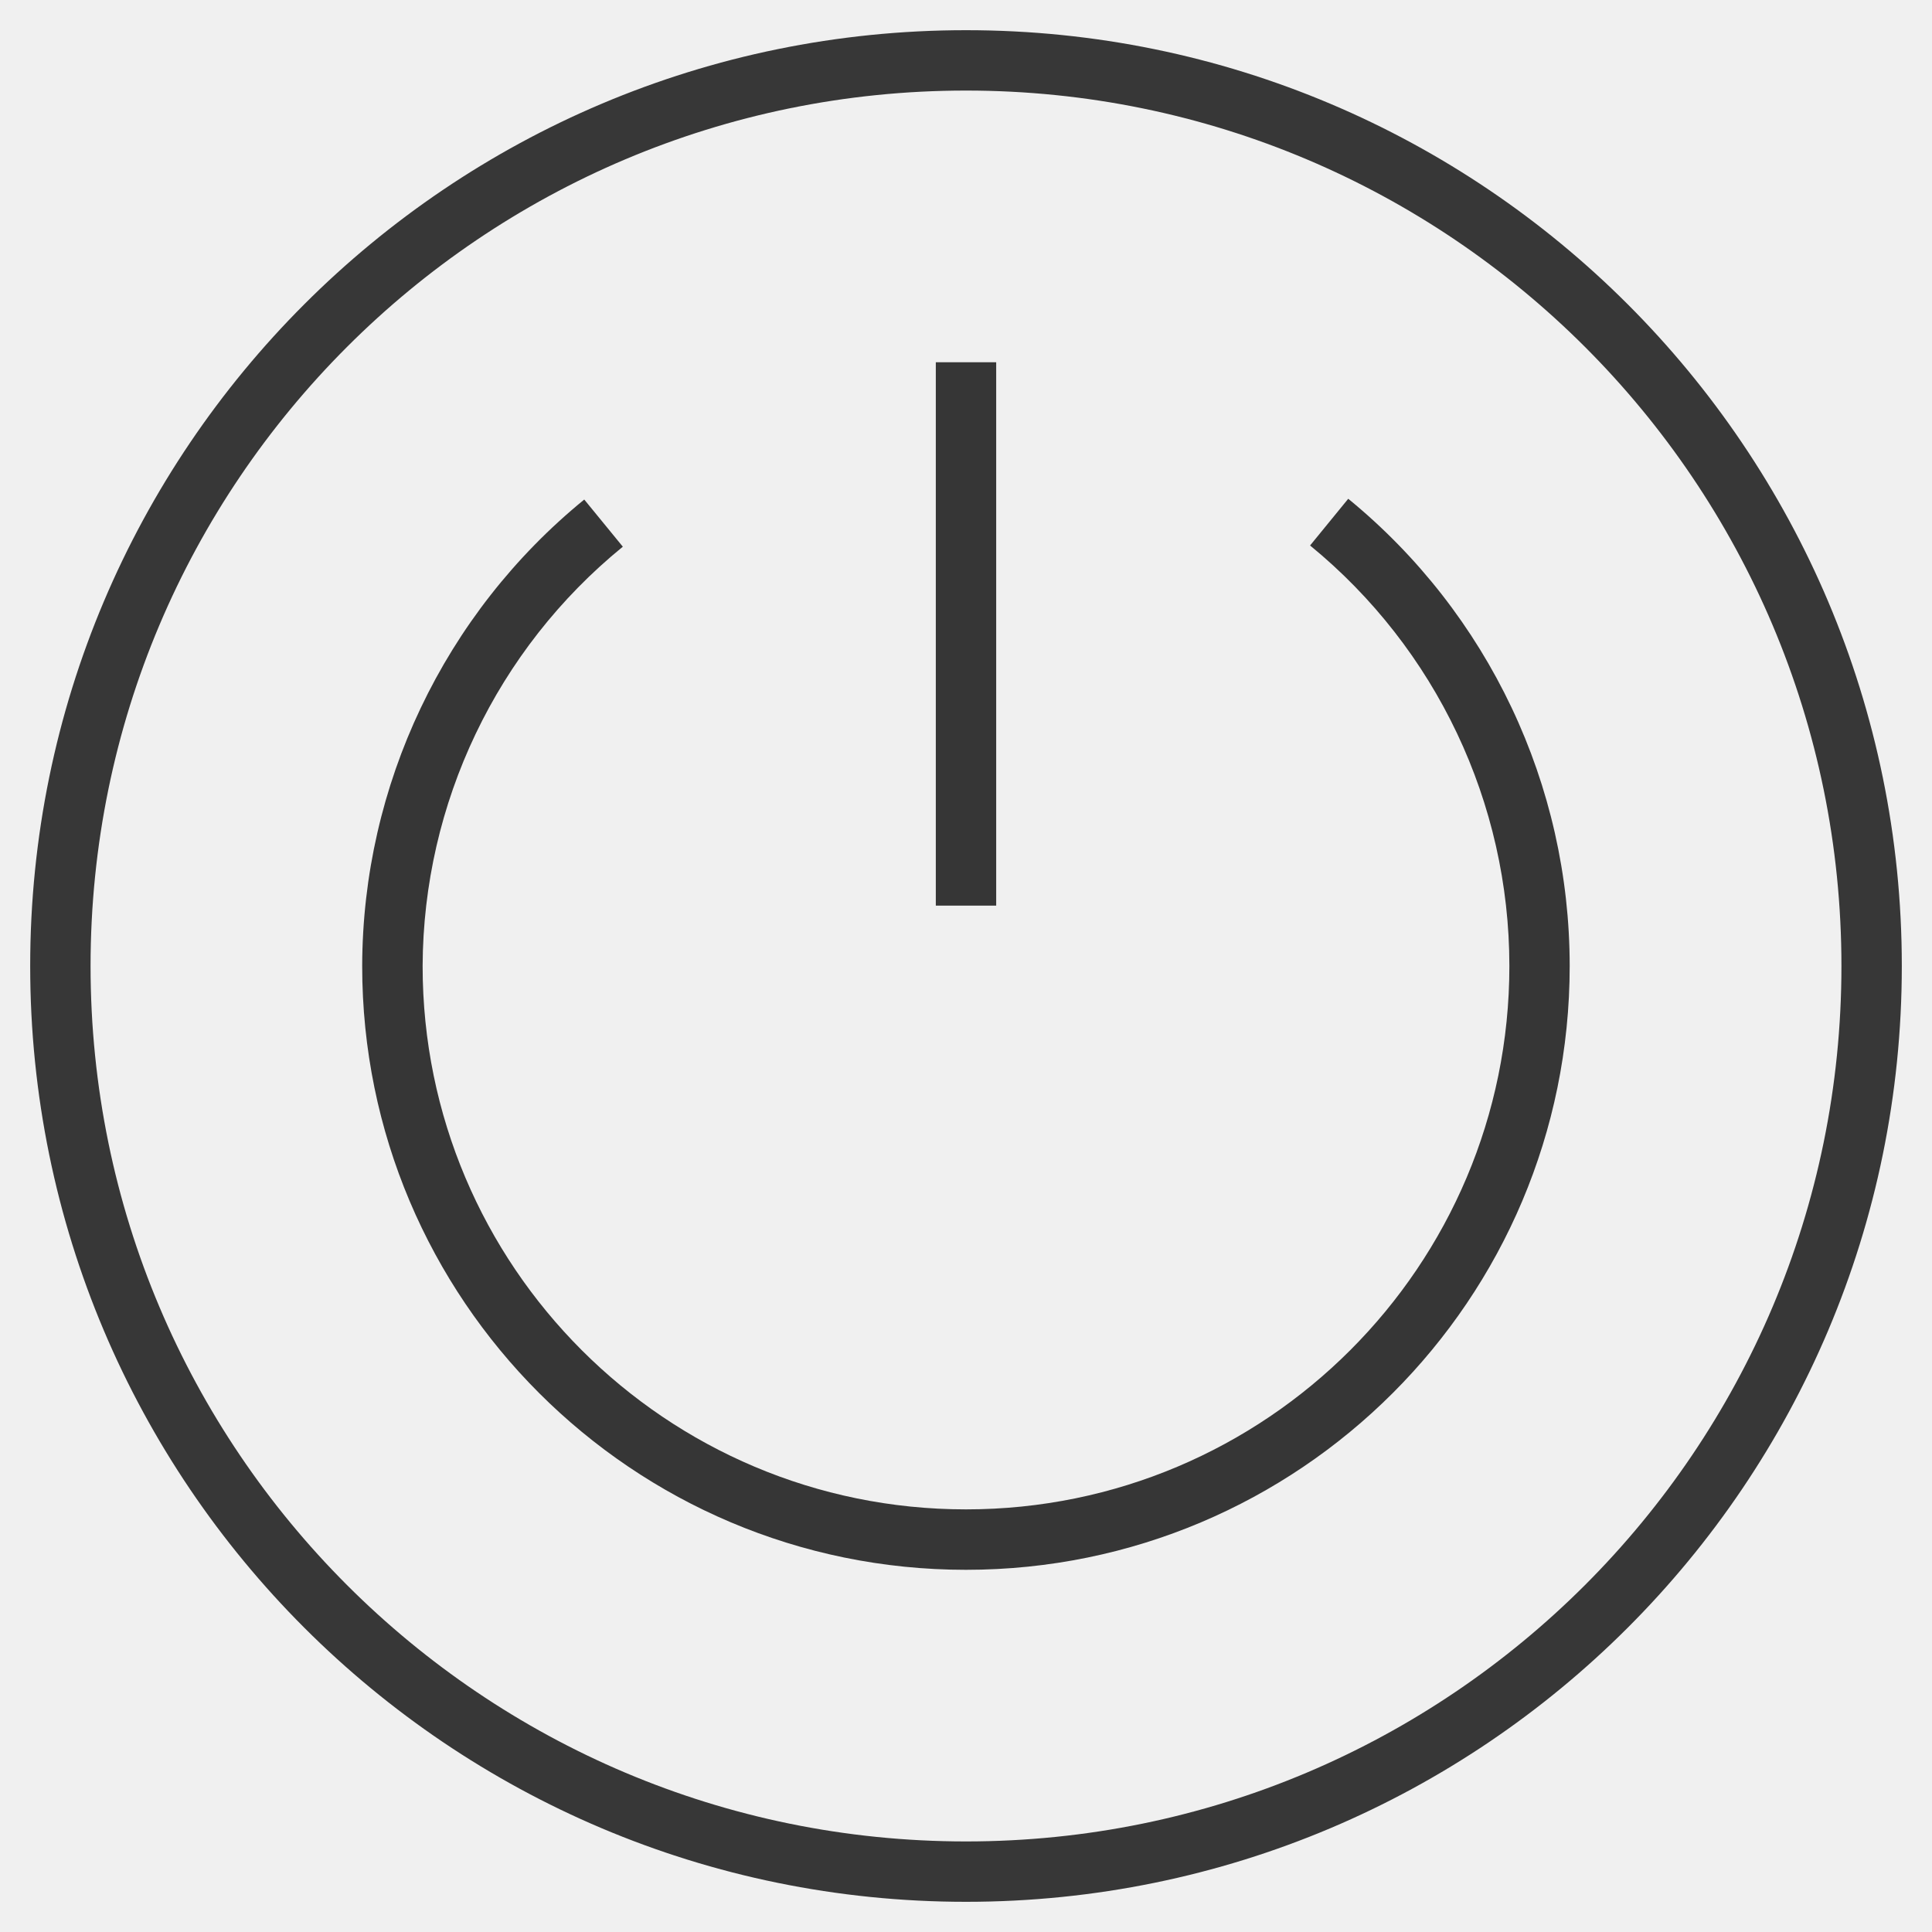
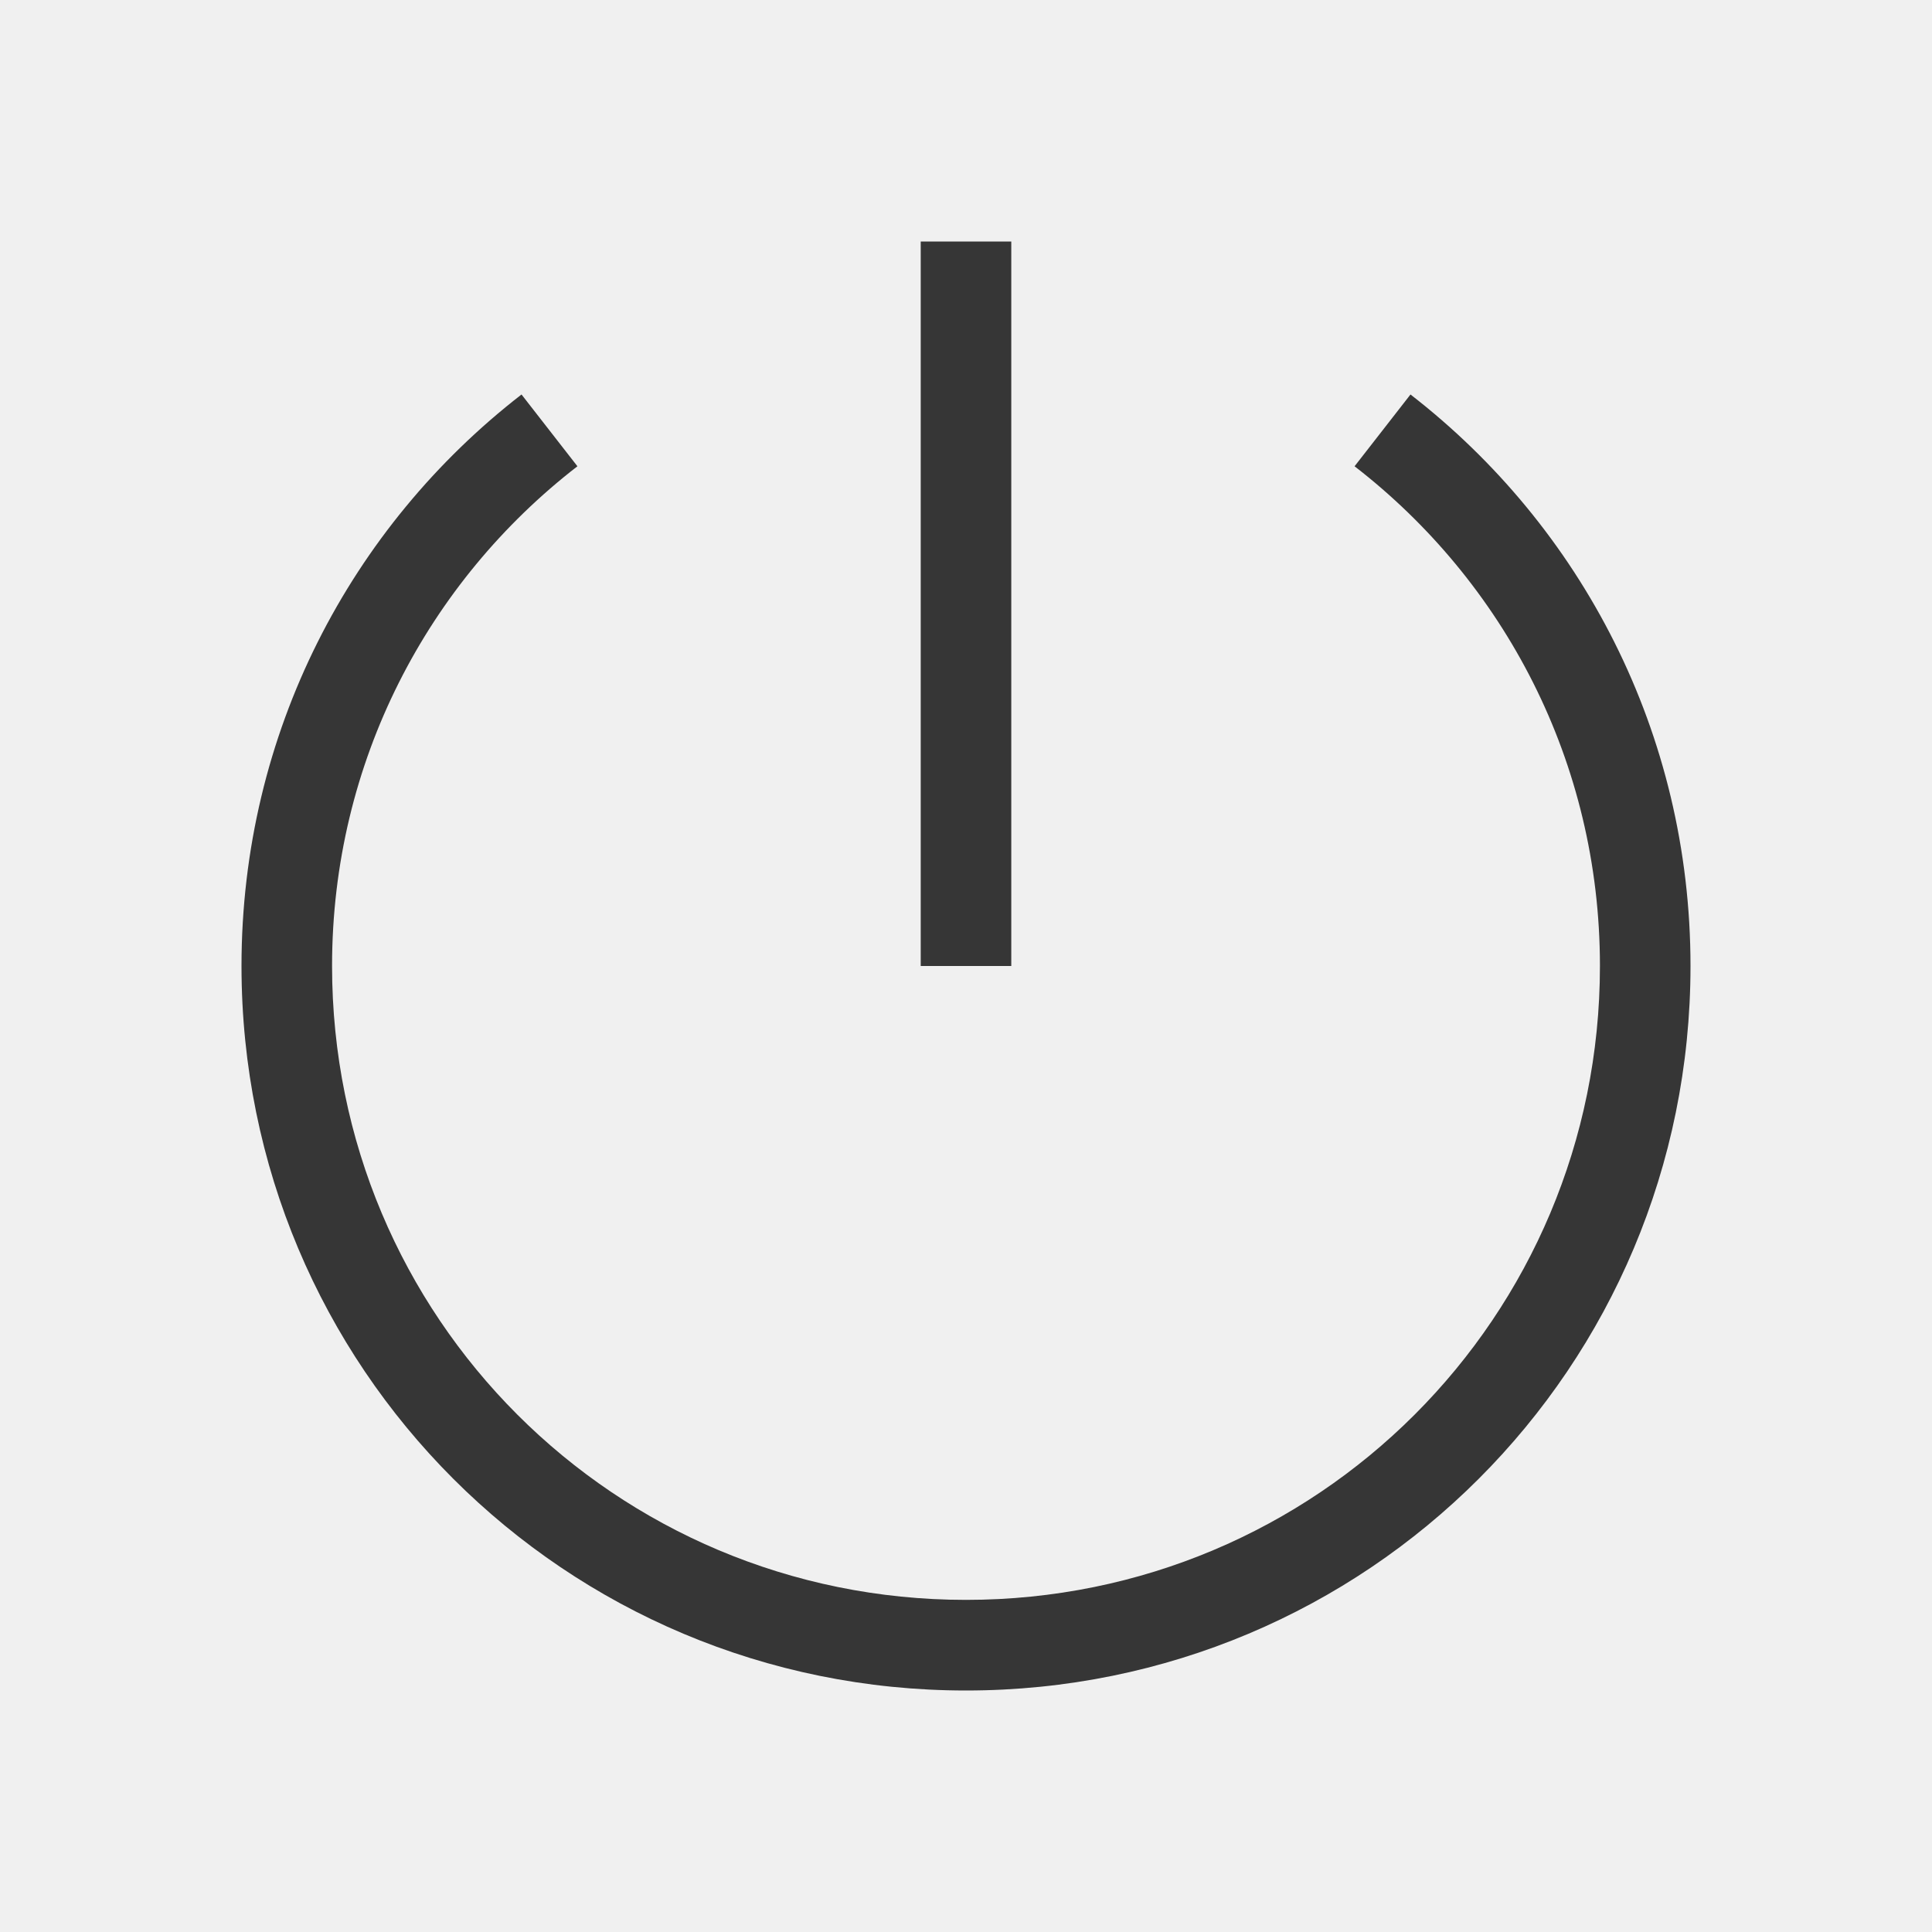
- <svg xmlns="http://www.w3.org/2000/svg" version="1.1" viewBox="0 0 32 32" id="svg1" xml:space="preserve">
+ <svg xmlns="http://www.w3.org/2000/svg" version="1.1" viewBox="0 0 32 32" id="svg1" width="32" height="32">
  <defs id="defs1">
    <style id="current-color-scheme" type="text/css">.ColorScheme-Text {
        color:#363636;
      }</style>
-     <style id="current-color-scheme-6" type="text/css">.ColorScheme-Text {
-                 color:#363636;
-             }</style>
-     <style id="current-color-scheme-5" type="text/css">.ColorScheme-Text {
-         color:#363636;
-       }</style>
  </defs>
-   <circle cx="16" cy="16" r="15" fill="#f35e5e" fill-rule="evenodd" stroke-linecap="round" stroke-linejoin="round" stroke-width="1.071" id="circle1" style="stroke:#363636;stroke-opacity:0.992;fill:none;stroke-width:1;stroke-dasharray:none" />
-   <path d="m22.332 8.26-0.633 0.775a9 9 0 0 1 3.301 6.965 9 9 0 0 1-9 9 9 9 0 0 1-9-9 9 9 0 0 1 3.316-6.945l-0.639-0.781a10 10 0 0 0-3.678 7.727 10 10 0 0 0 10 10 10 10 0 0 0 10-10 10 10 0 0 0-3.668-7.74z" fill="#ffffff" fill-rule="evenodd" stroke-linecap="round" stroke-linejoin="round" stroke-width=".952" id="path1" style="fill:#353535;fill-opacity:0.992" />
-   <rect x="15.5" y="6" width="1" height="9" fill="#ffffff" stroke-linecap="round" stroke-linejoin="round" stroke-width="54" style="paint-order:stroke fill markers;fill:#353535;fill-opacity:0.992" id="rect1" />
+   <path class="ColorScheme-Text" d="m 15.25,4 v 12 h 1.5 V 4 Z M 8.638,6.534 C 5.815,8.72 4,12.135 4,16 4,22.648 9.352,28 16,28 22.648,28 28,22.648 28,16 28,12.135 26.185,8.72 23.362,6.534 l -0.926,1.189 c 2.471,1.912 4.064,4.894 4.064,8.276 0,5.817 -4.683,10.5 -10.5,10.5 -5.817,0 -10.5,-4.683 -10.5,-10.5 0,-3.382 1.592,-6.364 4.064,-8.276 z" fill="currentColor" id="path1" style="stroke-width:1.5" />
</svg>
